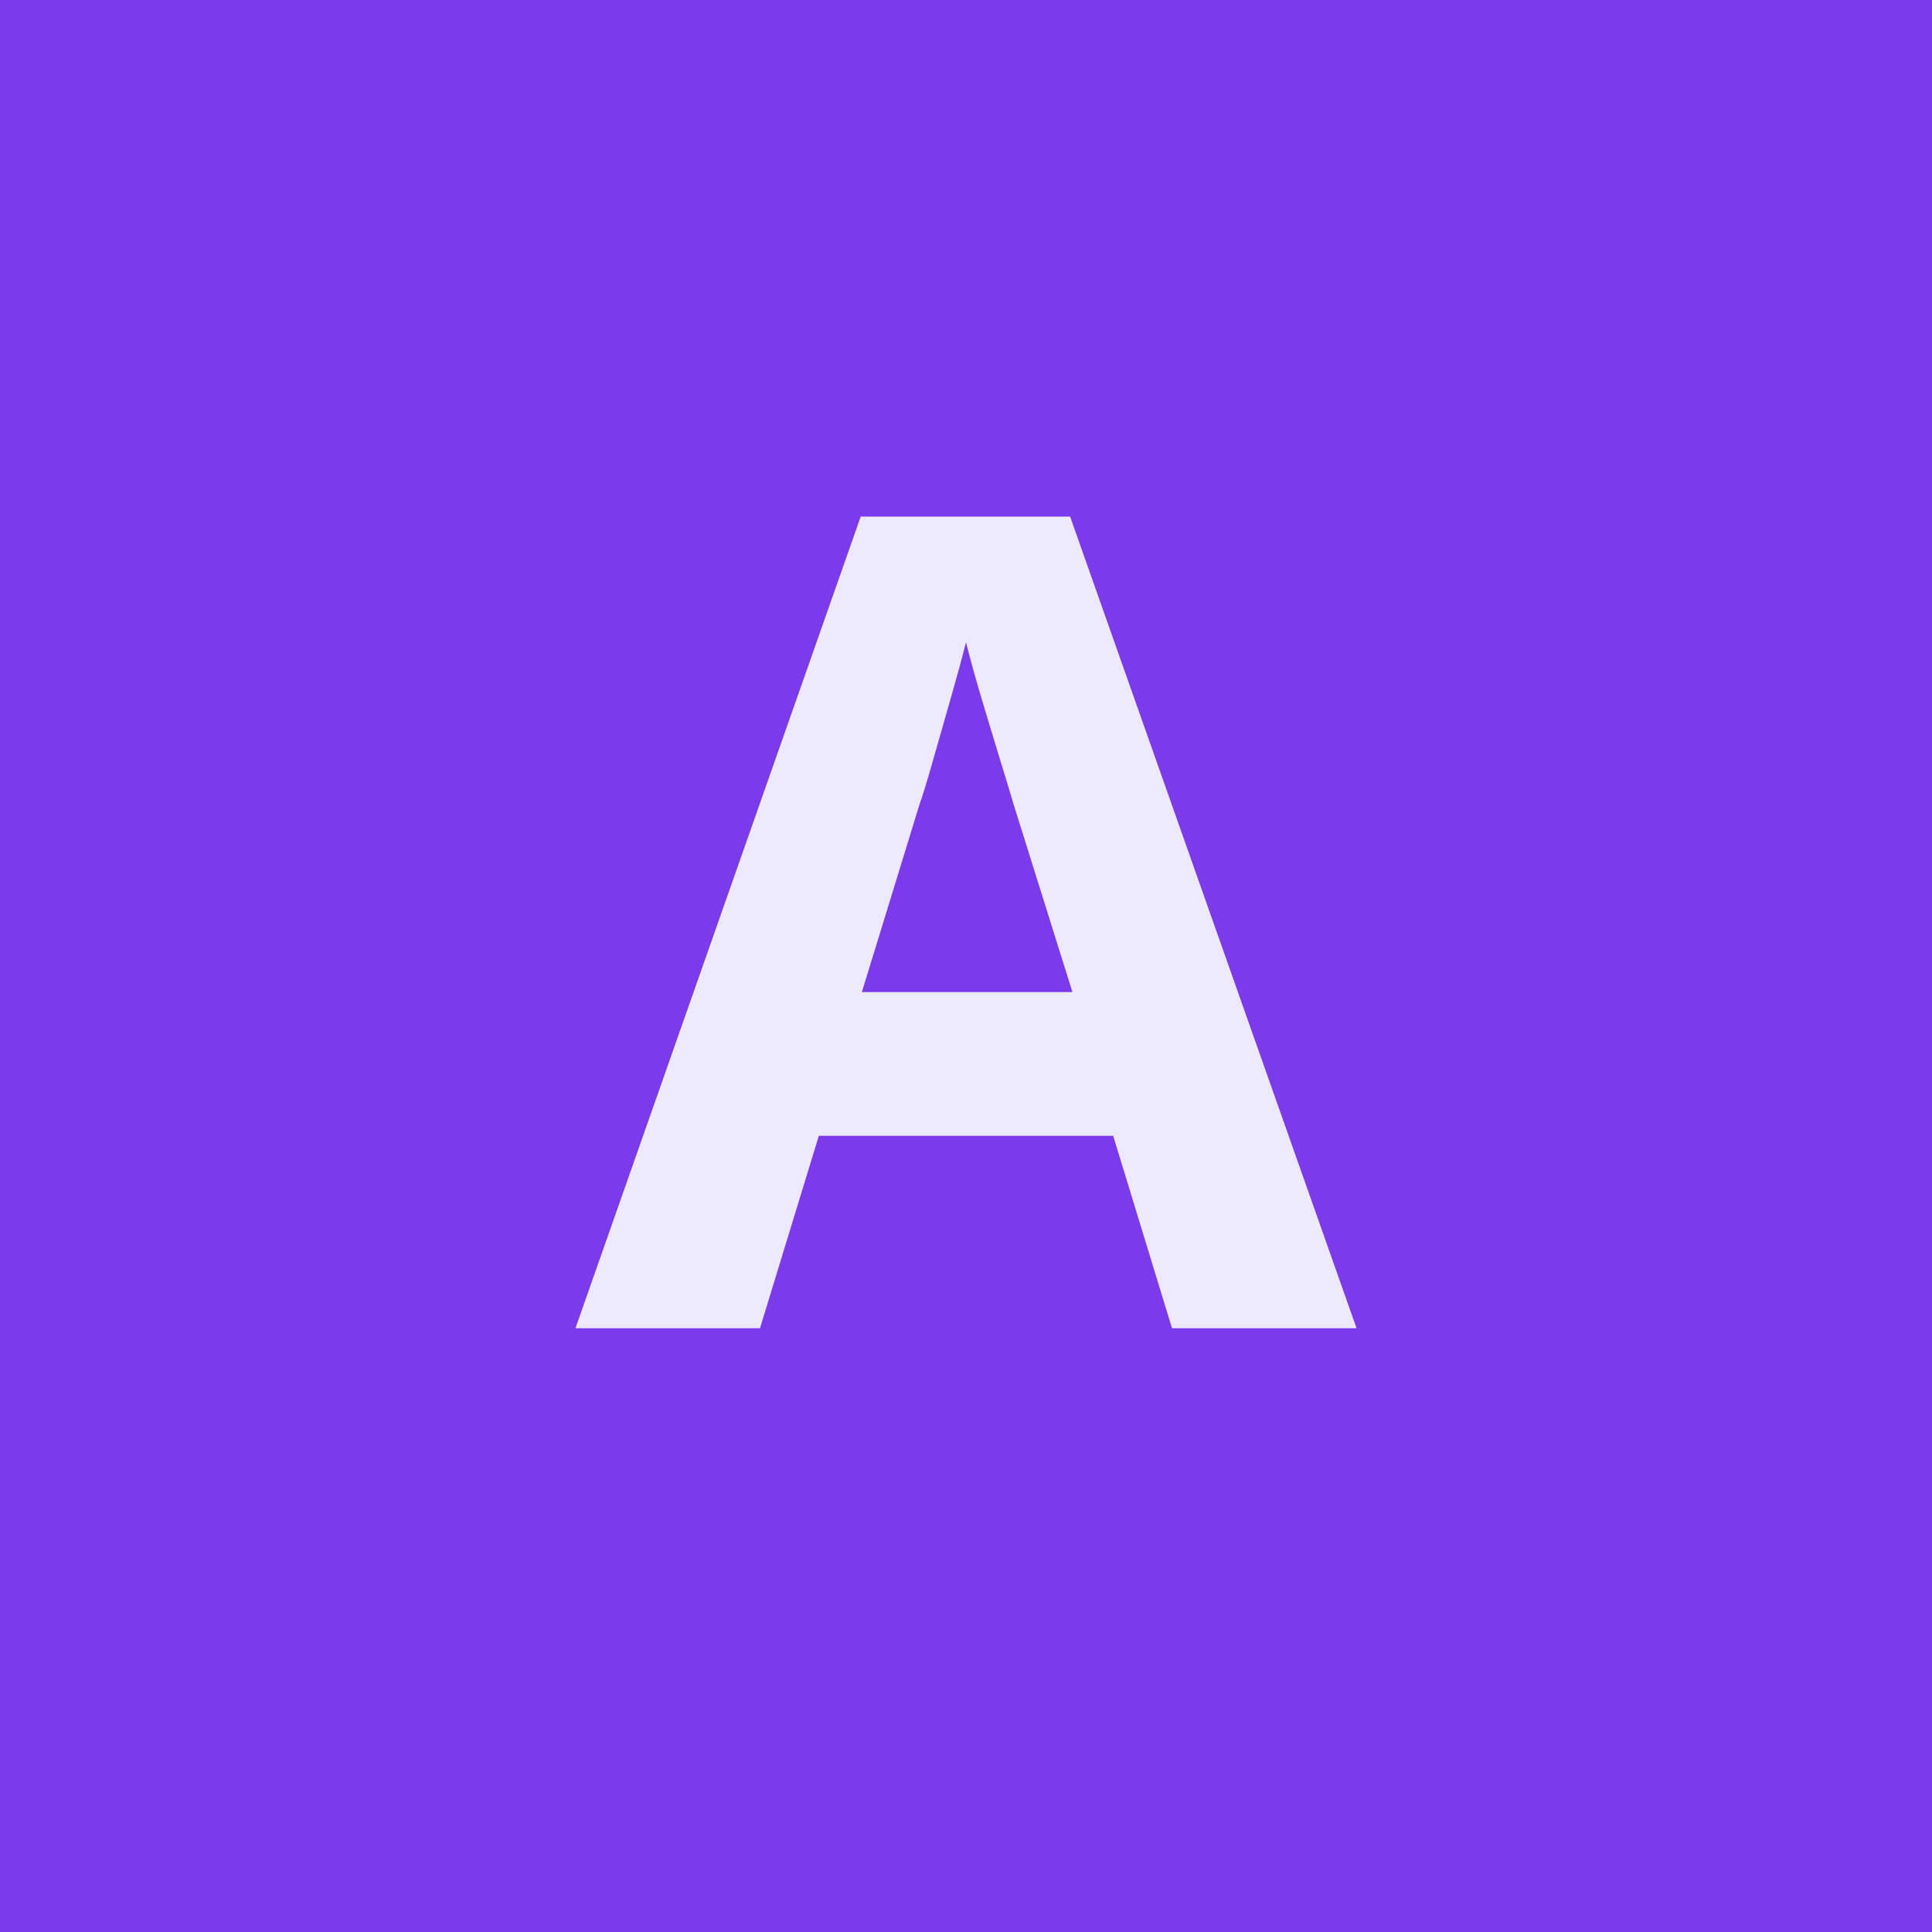
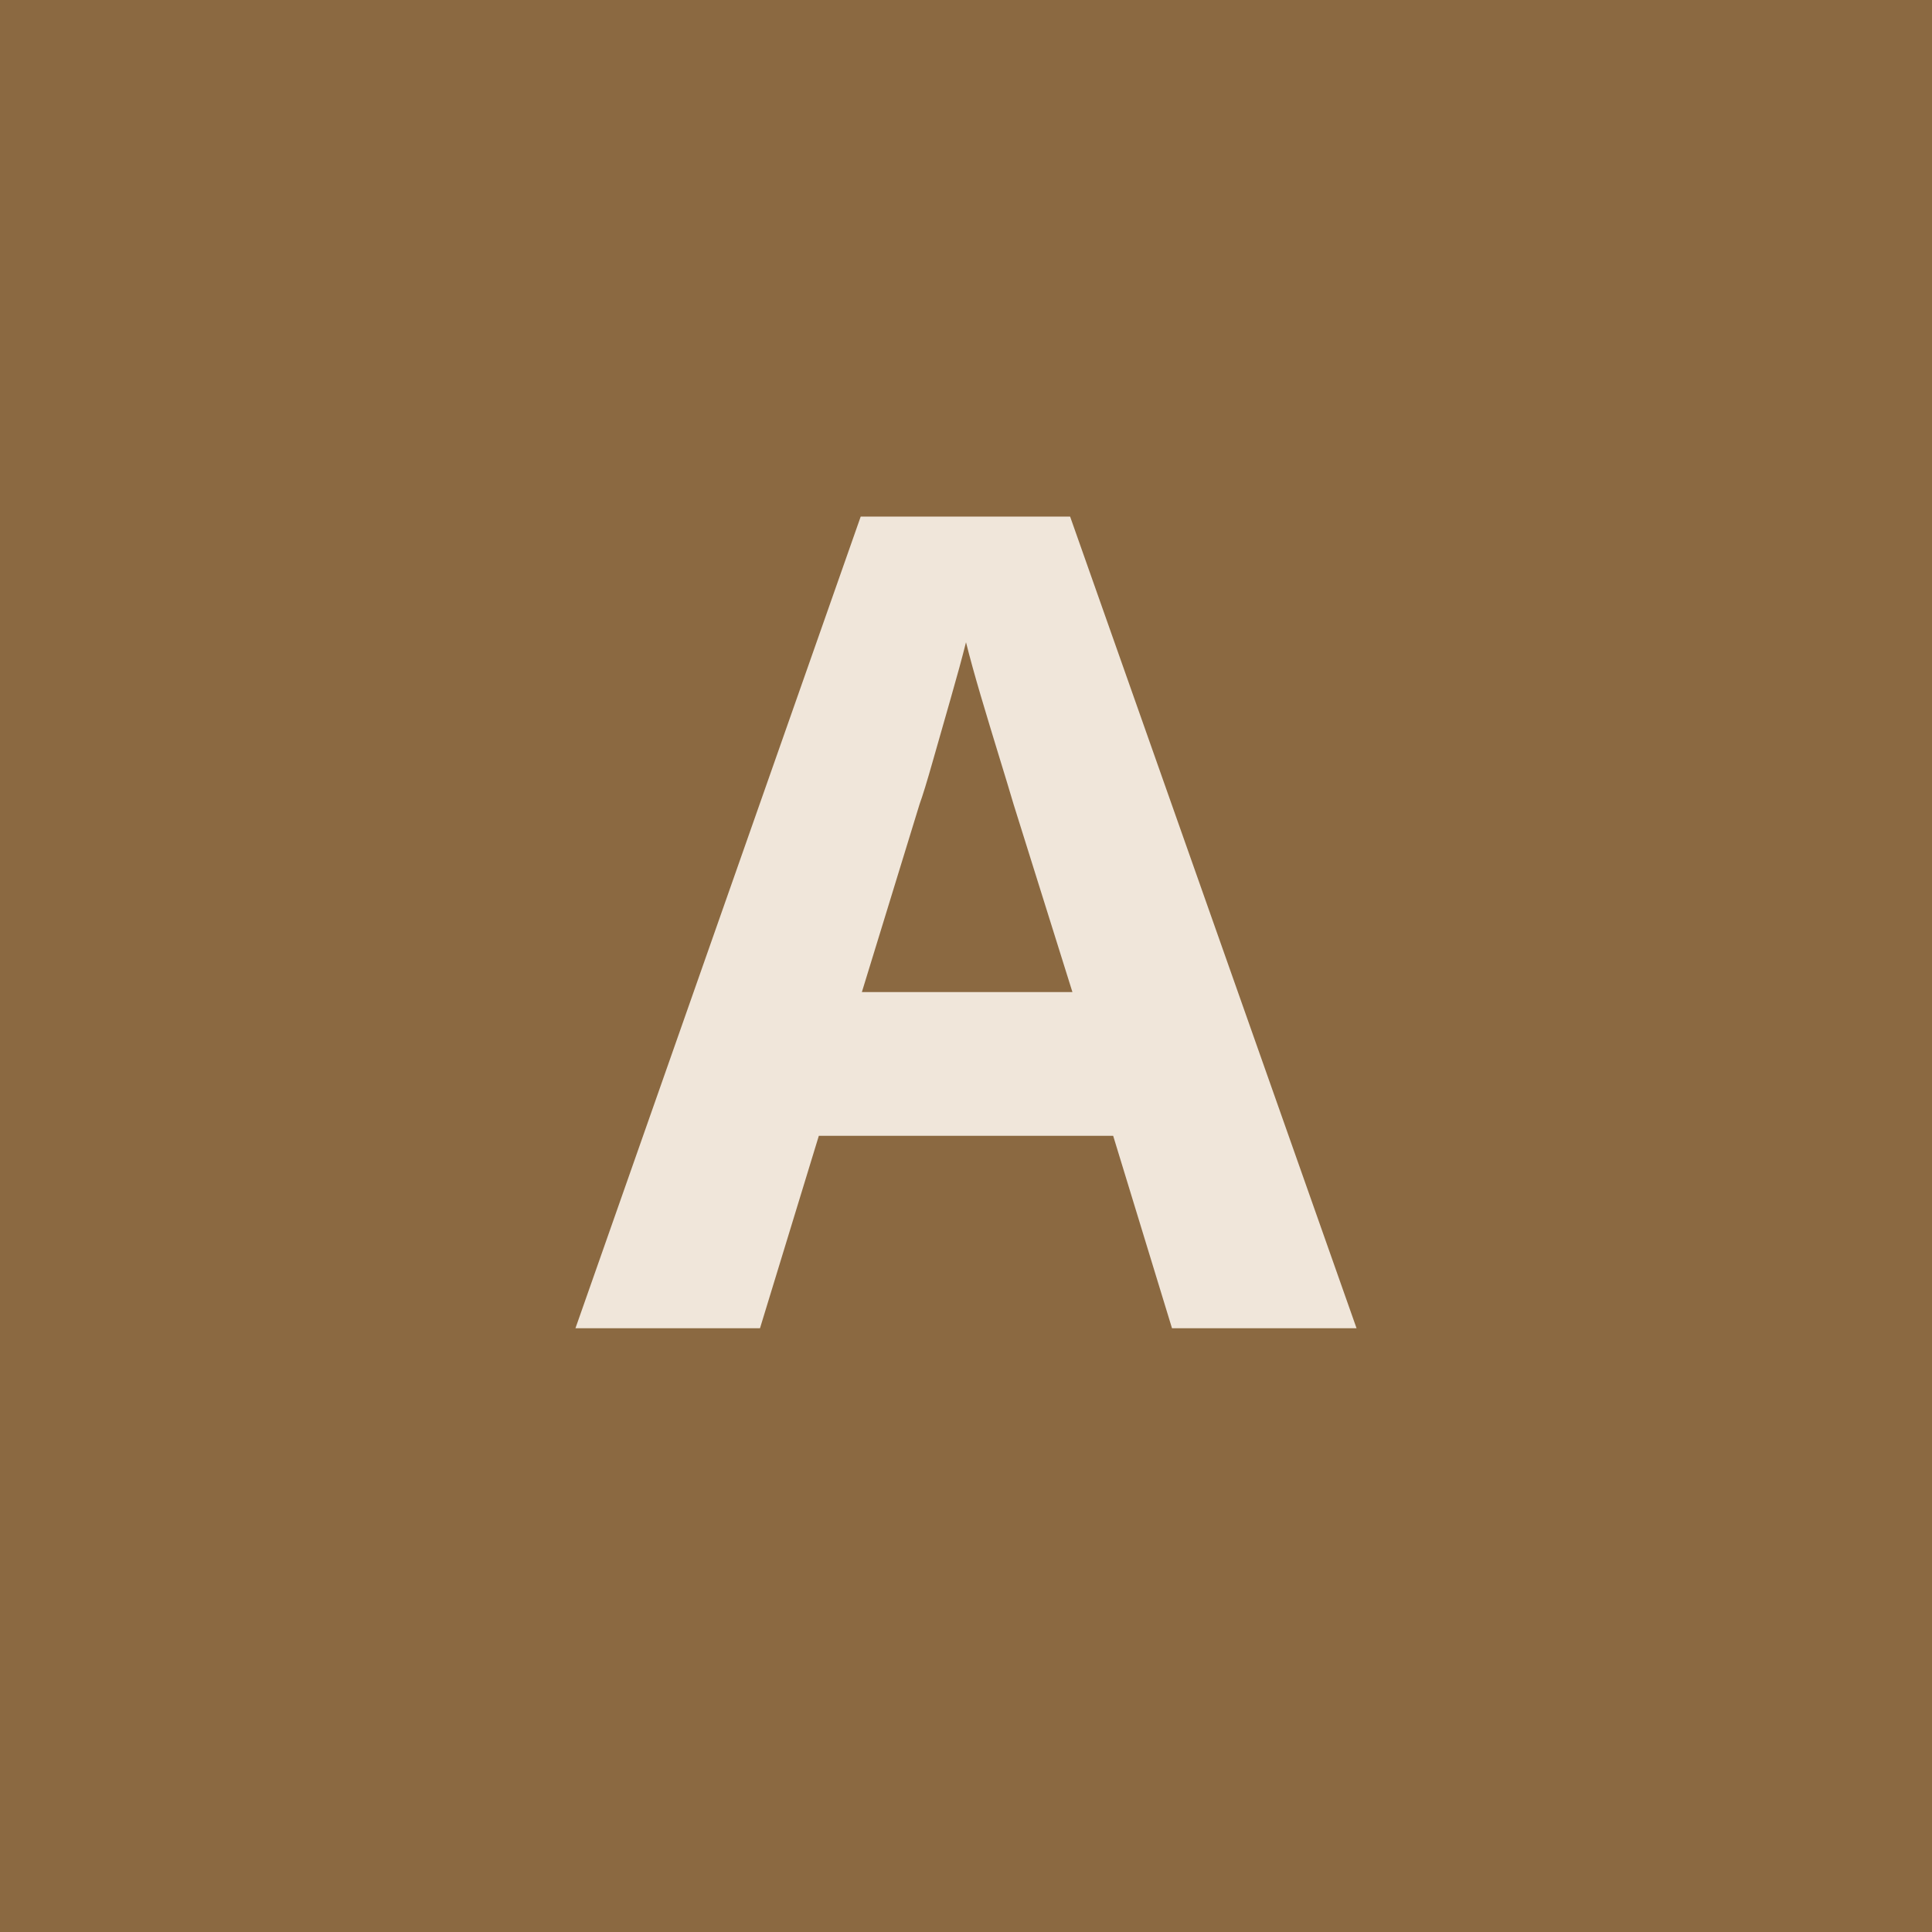
<svg xmlns="http://www.w3.org/2000/svg" width="512" height="512" viewBox="0 0 512 512" fill="none">
-   <rect width="512" height="512" fill="#7C3AED" />
-   <text x="256" y="352" text-anchor="middle" font-family="Plus Jakarta Sans, system-ui, sans-serif" font-weight="700" font-size="300" fill="#EDE9FE">A</text>
+   <rect width="512" height="512" fill="#8B6941" />
+   <text x="256" y="352" text-anchor="middle" font-family="Plus Jakarta Sans, system-ui, sans-serif" font-weight="700" font-size="300" fill="#F0E6DA">A</text>
</svg>
